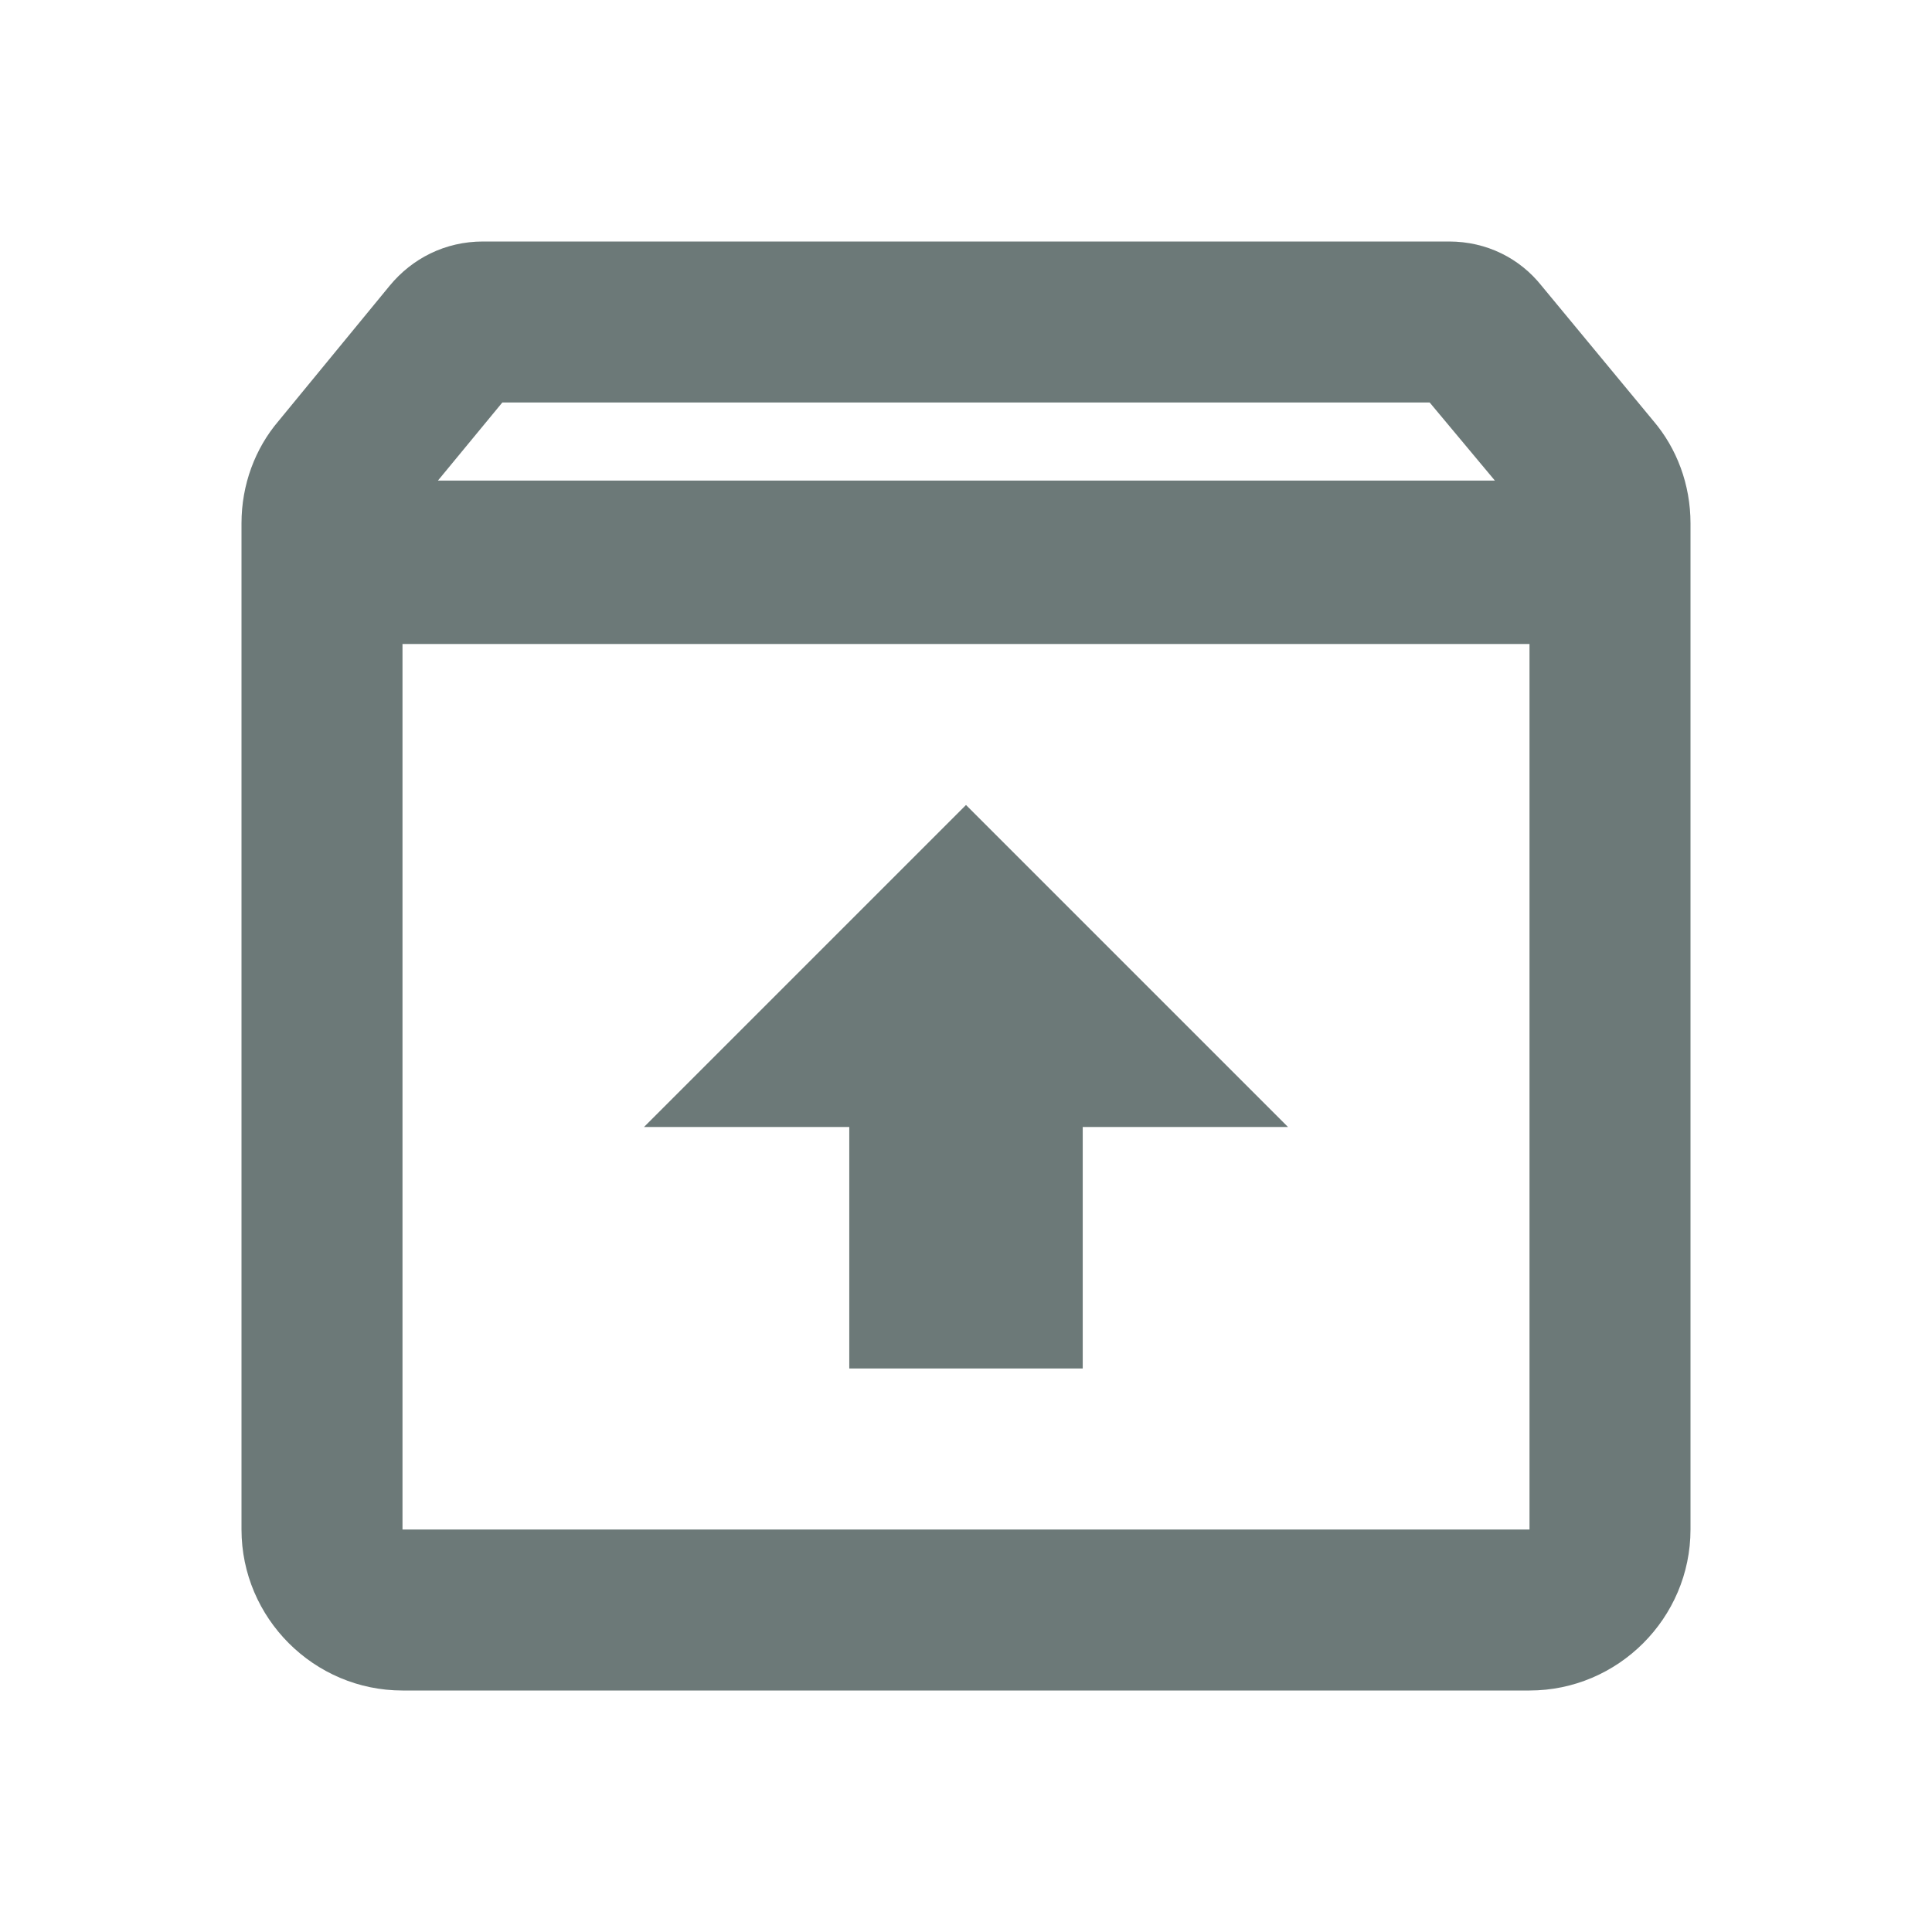
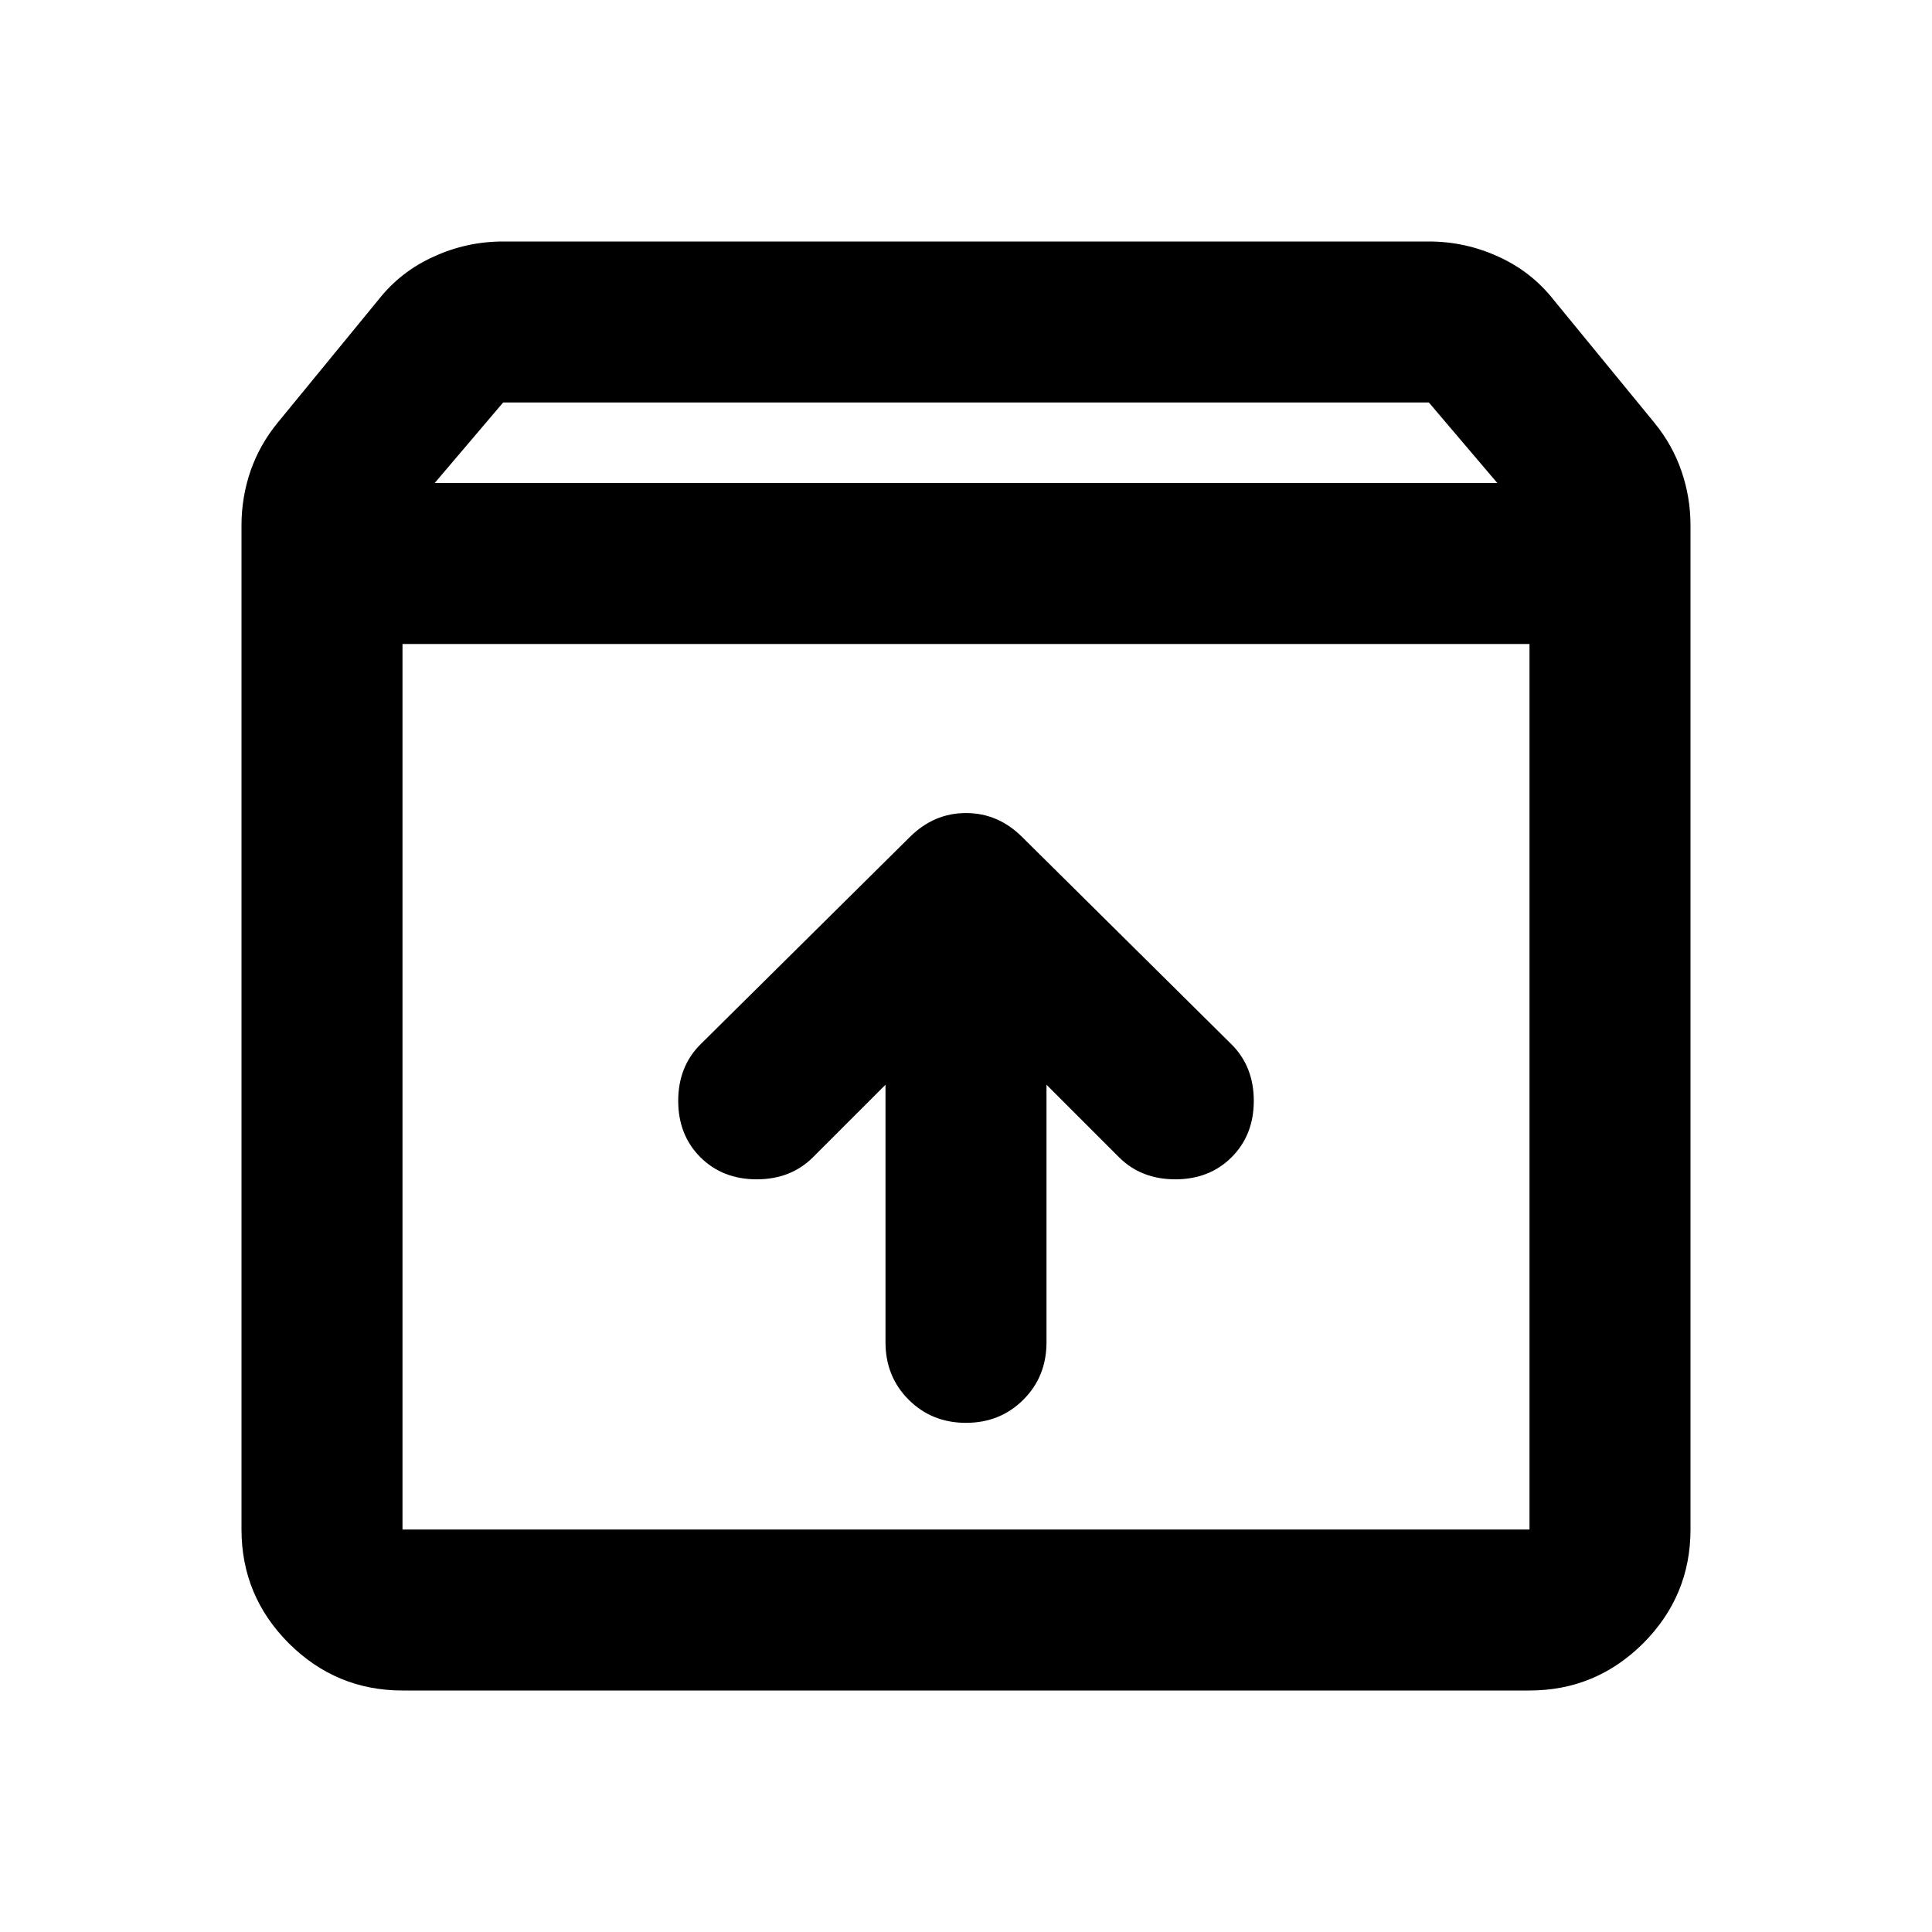
- <svg xmlns="http://www.w3.org/2000/svg" width="24px" height="24px" viewBox="0 0 24 24" version="1.1">
-   <g id="icons/unarchive" stroke="none" stroke-width="1" fill="none" fill-rule="evenodd">
-     <g id="unarchive-24px">
-       <polygon id="Path" points="0 0 24 0 24 24 0 24" />
-       <path d="M20.54,5.23 L19.15,3.55 C18.88,3.21 18.47,3 18,3 L6,3 C5.53,3 5.12,3.21 4.84,3.55 L3.46,5.23 C3.17,5.57 3,6.02 3,6.5 L3,19 C3,20.1 3.9,21 5,21 L19,21 C20.1,21 21,20.1 21,19 L21,6.5 C21,6.02 20.83,5.57 20.54,5.23 Z M6.24,5 L17.76,5 L18.57,5.97 L5.44,5.97 L6.24,5 Z M5,19 L5,8 L19,8 L19,19 L5,19 Z M13.45,17 L10.55,17 L10.55,14 L8,14 L12,10 L16,14 L13.45,14 L13.45,17 Z" id="Shape" fill="#6C7978" />
-     </g>
-   </g>
+ <svg xmlns="http://www.w3.org/2000/svg" width="24" height="24" viewBox="0 0 24 24" fill="currentColor">
+   <path d="M12 17.675C12.283 17.675 12.521 17.579 12.713 17.387C12.904 17.196 13 16.958 13 16.675V13.475L13.9 14.375C14.083 14.558 14.317 14.65 14.6 14.65C14.883 14.65 15.117 14.558 15.3 14.375C15.483 14.192 15.575 13.958 15.575 13.675C15.575 13.392 15.483 13.158 15.3 12.975L12.7 10.4C12.5 10.2 12.267 10.1 12 10.1C11.733 10.1 11.5 10.2 11.3 10.4L8.7 12.975C8.517 13.158 8.425 13.392 8.425 13.675C8.425 13.958 8.517 14.192 8.7 14.375C8.883 14.558 9.117 14.65 9.4 14.65C9.683 14.65 9.917 14.558 10.1 14.375L11 13.475V16.675C11 16.958 11.096 17.196 11.287 17.387C11.479 17.579 11.717 17.675 12 17.675ZM5 8V19H19V8H5ZM5 21C4.45 21 3.979 20.804 3.587 20.413C3.196 20.021 3 19.55 3 19V6.525C3 6.292 3.038 6.067 3.112 5.85C3.188 5.633 3.3 5.433 3.45 5.25L4.7 3.725C4.883 3.492 5.112 3.312 5.388 3.188C5.662 3.062 5.95 3 6.25 3H17.75C18.05 3 18.337 3.062 18.613 3.188C18.887 3.312 19.117 3.492 19.3 3.725L20.55 5.25C20.7 5.433 20.812 5.633 20.887 5.85C20.962 6.067 21 6.292 21 6.525V19C21 19.55 20.804 20.021 20.413 20.413C20.021 20.804 19.55 21 19 21H5ZM5.4 6H18.6L17.75 5H6.25L5.4 6Z" />
</svg>
